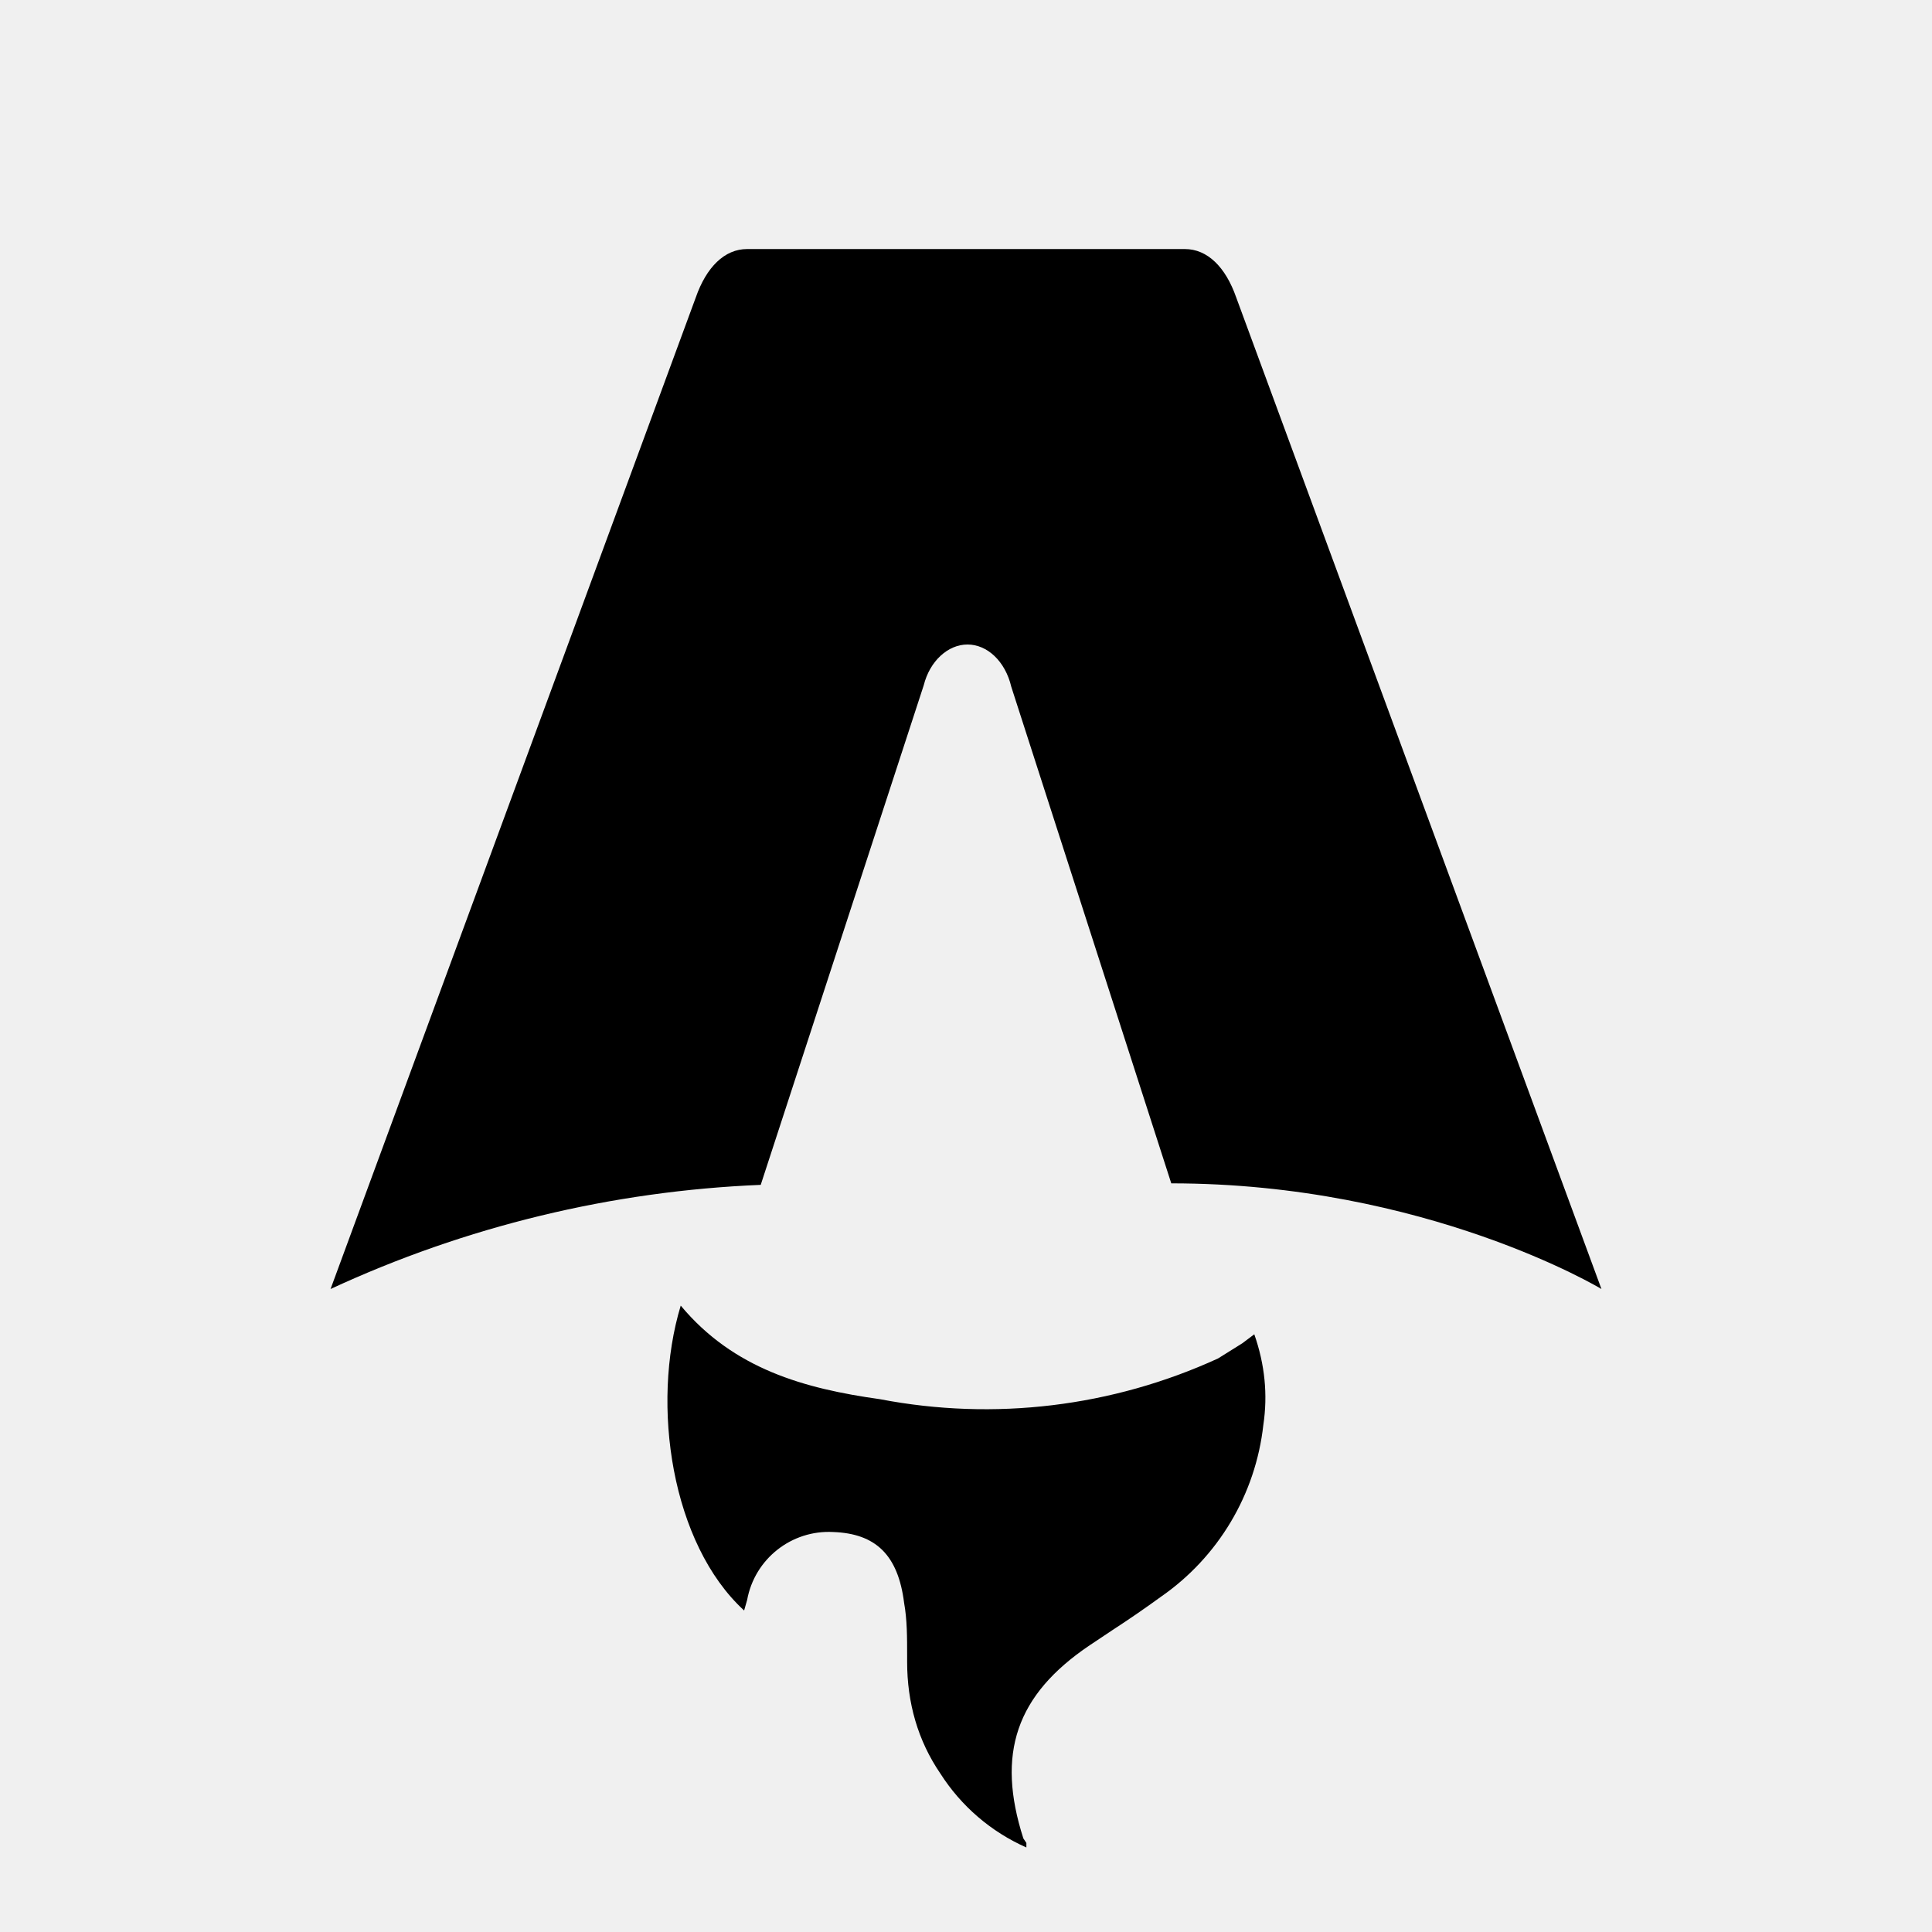
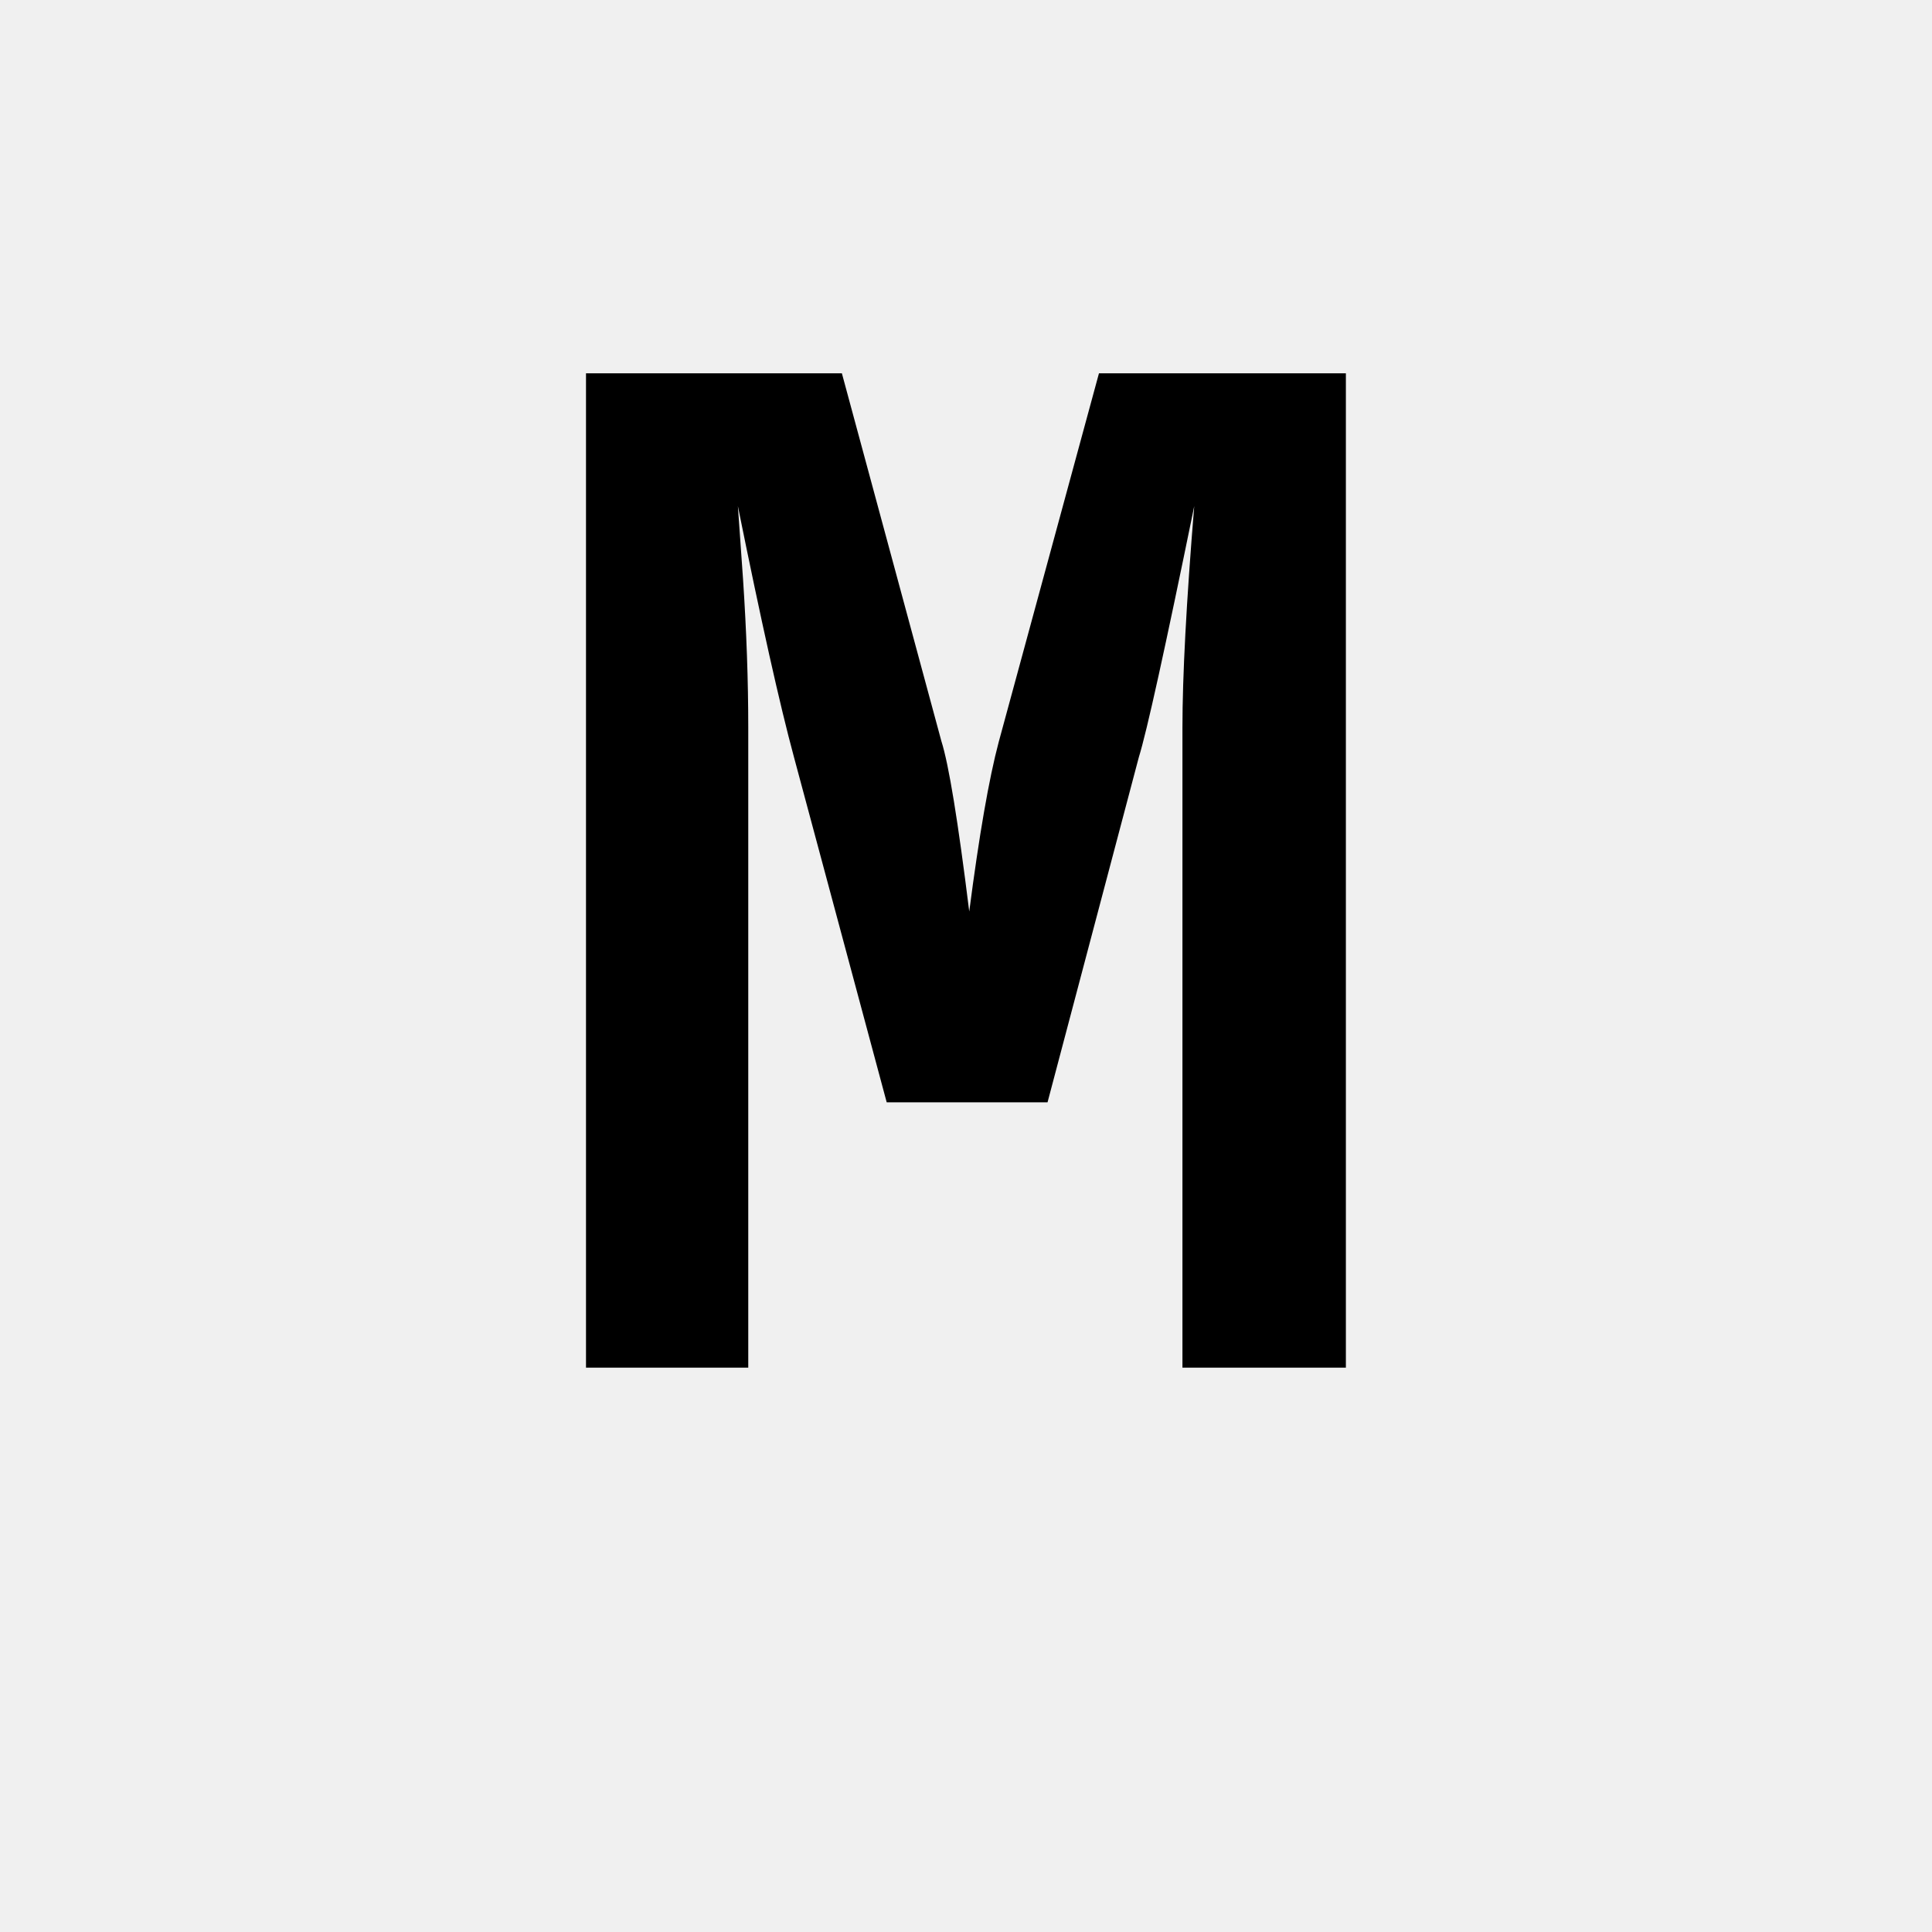
- <svg xmlns="http://www.w3.org/2000/svg" fill="none" viewBox="0 0 128 128">
-   <path d="M50.4 78.5a75.1 75.1 0 0 0-28.5 6.9l24.2-65.7c.7-2 1.9-3.2 3.4-3.2h29c1.5 0 2.7 1.2 3.4 3.2l24.2 65.7s-11.6-7-28.5-7L67 45.5c-.4-1.7-1.6-2.8-2.9-2.8-1.3 0-2.5 1.1-2.9 2.7L50.4 78.5Zm-1.1 28.2Zm-4.2-20.2c-2 6.6-.6 15.8 4.2 20.2a17.5 17.5 0 0 1 .2-.7 5.5 5.5 0 0 1 5.7-4.5c2.8.1 4.3 1.5 4.7 4.7.2 1.1.2 2.3.2 3.5v.4c0 2.7.7 5.2 2.2 7.4a13 13 0 0 0 5.7 4.9v-.3l-.2-.3c-1.8-5.6-.5-9.5 4.4-12.8l1.5-1a73 73 0 0 0 3.2-2.2 16 16 0 0 0 6.8-11.4c.3-2 .1-4-.6-6l-.8.6-1.6 1a37 37 0 0 1-22.4 2.7c-5-.7-9.7-2-13.2-6.2Z" />
+ <svg xmlns="http://www.w3.org/2000/svg" viewBox="0 0 128 128">
+   <text x="50%" y="50%" dominant-baseline="central" text-anchor="middle" font-family="'Courier New', Courier, monospace" font-size="100" font-weight="bold" fill="black">M</text>
  <style>
-         path { fill: #000; }
+         text { fill: #000; }
        @media (prefers-color-scheme: dark) {
-             path { fill: #FFF; }
+             text { fill: #FFF; }
        }
    </style>
</svg>
